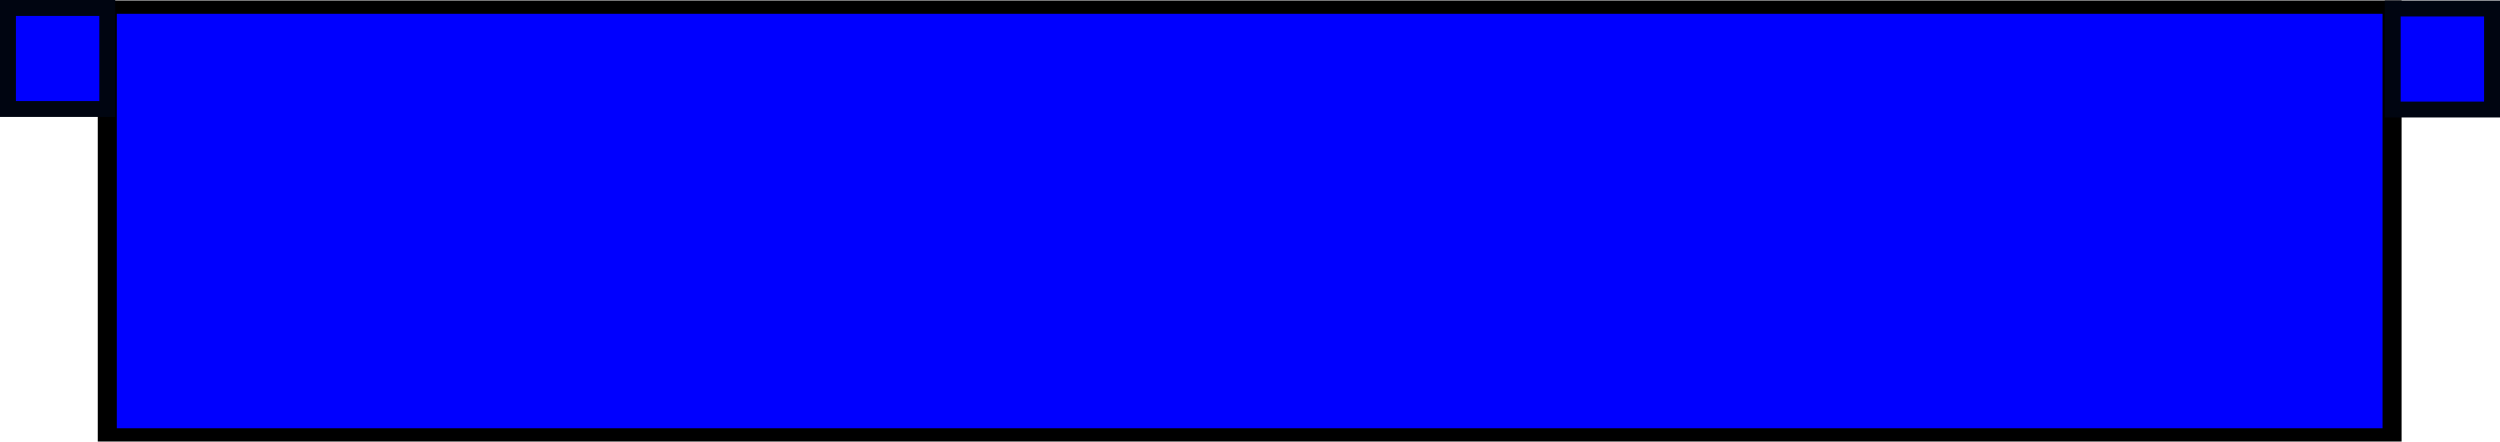
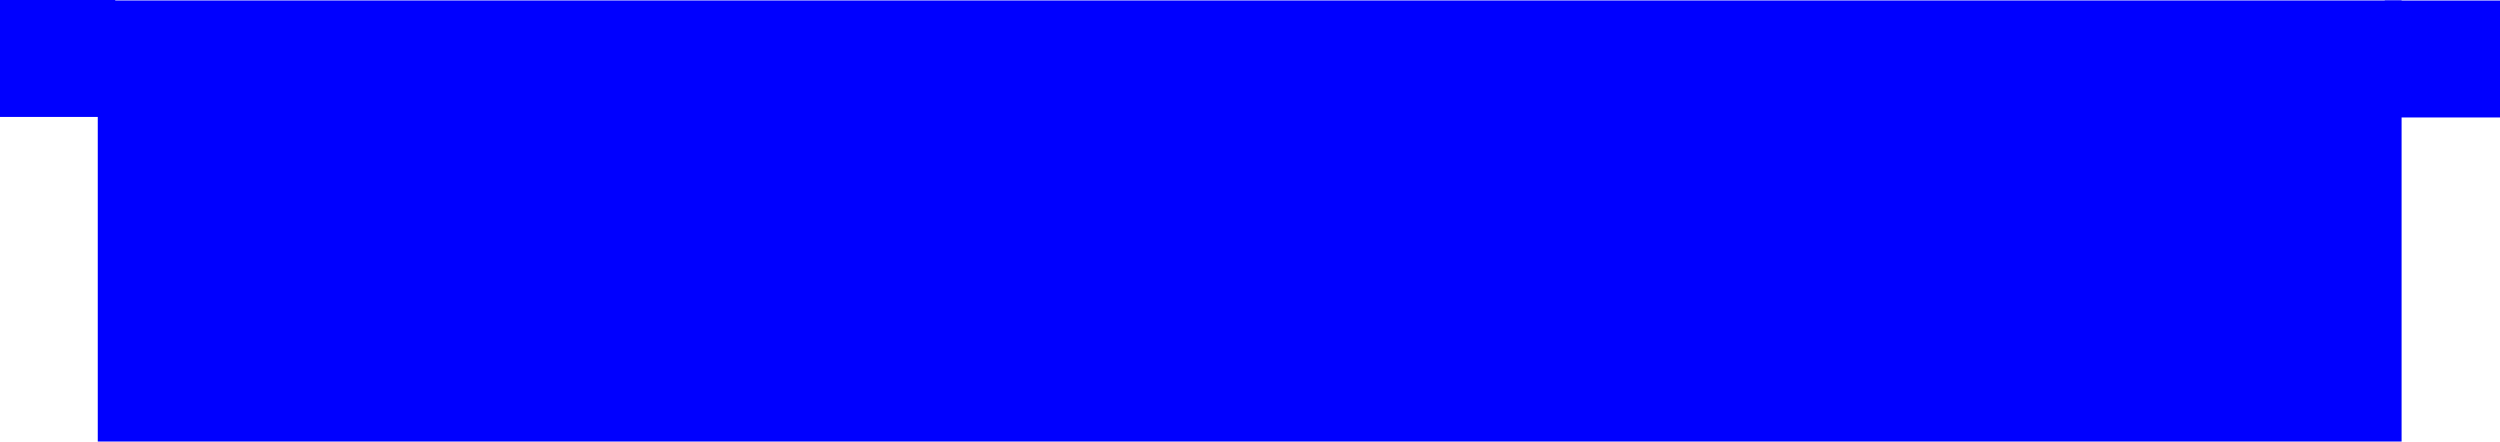
<svg xmlns="http://www.w3.org/2000/svg" width="1781.139" height="314.594" viewBox="0 0 1781.139 314.593" id="svg2" version="1.1">
  <defs id="defs4" />
  <g id="layer1" transform="translate(1009.802,-428.4527)">
    <g id="g4158" transform="matrix(2,0,0,2,-1800,-1416.362)">
      <g id="g4546" transform="matrix(1.79048,0,0,1.112238,987.1999,-333.313)" style="fill:#b3b3b3" />
      <g id="g821" transform="matrix(0.9846976,0,0,0.9845746,11.46427,19.82472)">
-         <g id="g818" transform="matrix(1.144335,0,0,0.8004484,-65.1299,180.8997)" style="fill:#0000ff;stroke-width:1.045;stroke:#000000">
-           <rect ry="0" y="-1153.588" x="922.484" height="722.3" width="193.361" id="rect4183-8-5-9-3-6-3-7-5-6-1-7-1-1-5-3-9-7" style="opacity:1;fill:#0000ff;fill-opacity:1;stroke:#000000;stroke-width:6.018;stroke-linecap:round;stroke-linejoin:miter;stroke-miterlimit:4;stroke-dasharray:none;stroke-opacity:1" transform="rotate(90)" />
+         <g id="g818" transform="matrix(1.144335,0,0,0.8004484,-65.1299,180.8997)" style="fill:#0000ff;stroke-width:1.045;stroke:#0000ff;stroke-opacity:1">
+           <rect ry="0" y="-1153.588" x="922.484" height="722.3" width="193.361" id="rect4183-8-5-9-3-6-3-7-5-6-1-7-1-1-5-3-9-7" style="opacity:1;fill:#0000ff;fill-opacity:1;stroke:#0000ff;stroke-width:6.018;stroke-linecap:round;stroke-linejoin:miter;stroke-miterlimit:4;stroke-dasharray:none;stroke-opacity:1" transform="rotate(90)" />
        </g>
-         <rect transform="rotate(90)" style="opacity:1;fill:#0000ff;fill-opacity:1;stroke:#000511;stroke-width:5.76;stroke-linecap:round;stroke-linejoin:miter;stroke-miterlimit:4;stroke-dasharray:none;stroke-opacity:1" id="rect4183-8-5-9-3-6-3-7-5-6-1-7-1-1-5-3-9-7-8" width="36.557" height="35.931" x="919.797" y="-1291.126" ry="0" />
-         <rect transform="rotate(90)" style="opacity:1;fill:#0000ff;fill-opacity:1;stroke:#000511;stroke-width:5.76;stroke-linecap:round;stroke-linejoin:miter;stroke-miterlimit:4;stroke-dasharray:none;stroke-opacity:1" id="rect4183-8-5-9-3-6-3-7-5-6-1-7-1-1-5-3-9-7-8-6" width="36.557" height="35.931" x="919.604" y="-428.407" ry="0" />
+         <rect transform="rotate(90)" style="opacity:1;fill:#0000ff;fill-opacity:1;stroke:#0000ff;stroke-width:5.76;stroke-linecap:round;stroke-linejoin:miter;stroke-miterlimit:4;stroke-dasharray:none;stroke-opacity:1" id="rect4183-8-5-9-3-6-3-7-5-6-1-7-1-1-5-3-9-7-8" width="36.557" height="35.931" x="919.797" y="-1291.126" ry="0" />
+         <rect transform="rotate(90)" style="opacity:1;fill:#0000ff;fill-opacity:1;stroke:#0000ff;stroke-width:5.76;stroke-linecap:round;stroke-linejoin:miter;stroke-miterlimit:4;stroke-dasharray:none;stroke-opacity:1" id="rect4183-8-5-9-3-6-3-7-5-6-1-7-1-1-5-3-9-7-8-6" width="36.557" height="35.931" x="919.604" y="-428.407" ry="0" />
      </g>
    </g>
  </g>
</svg>
